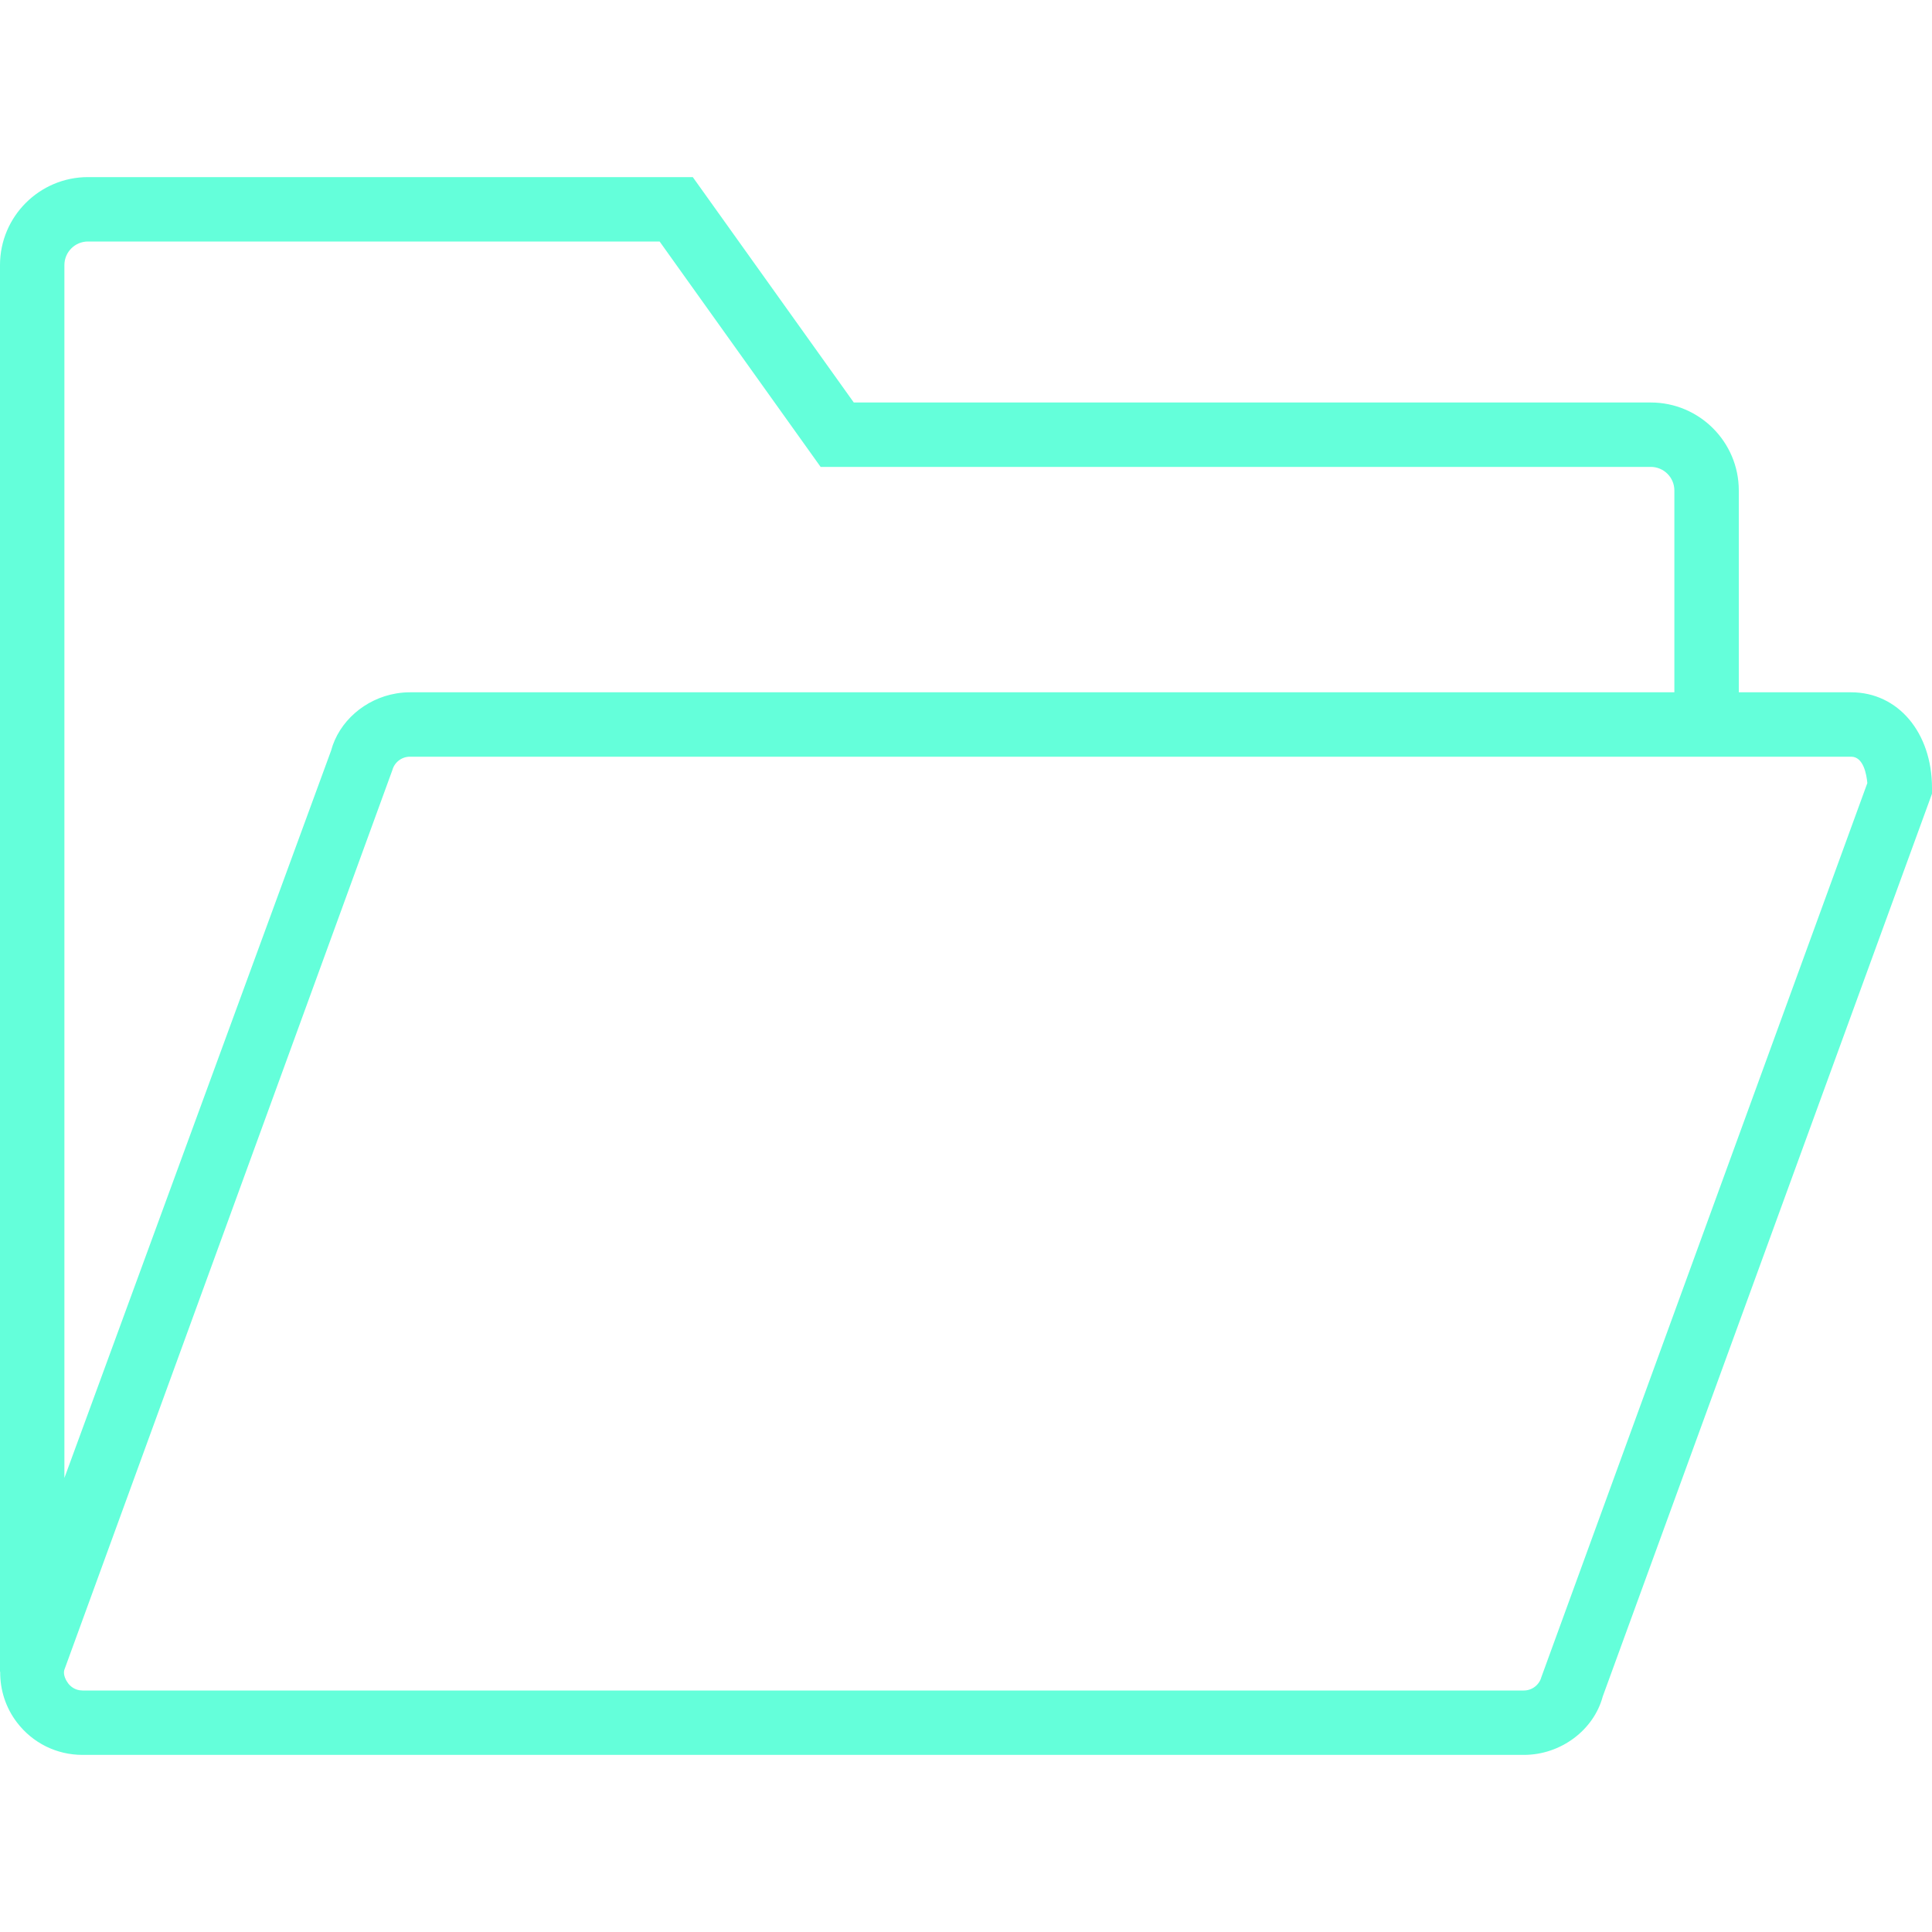
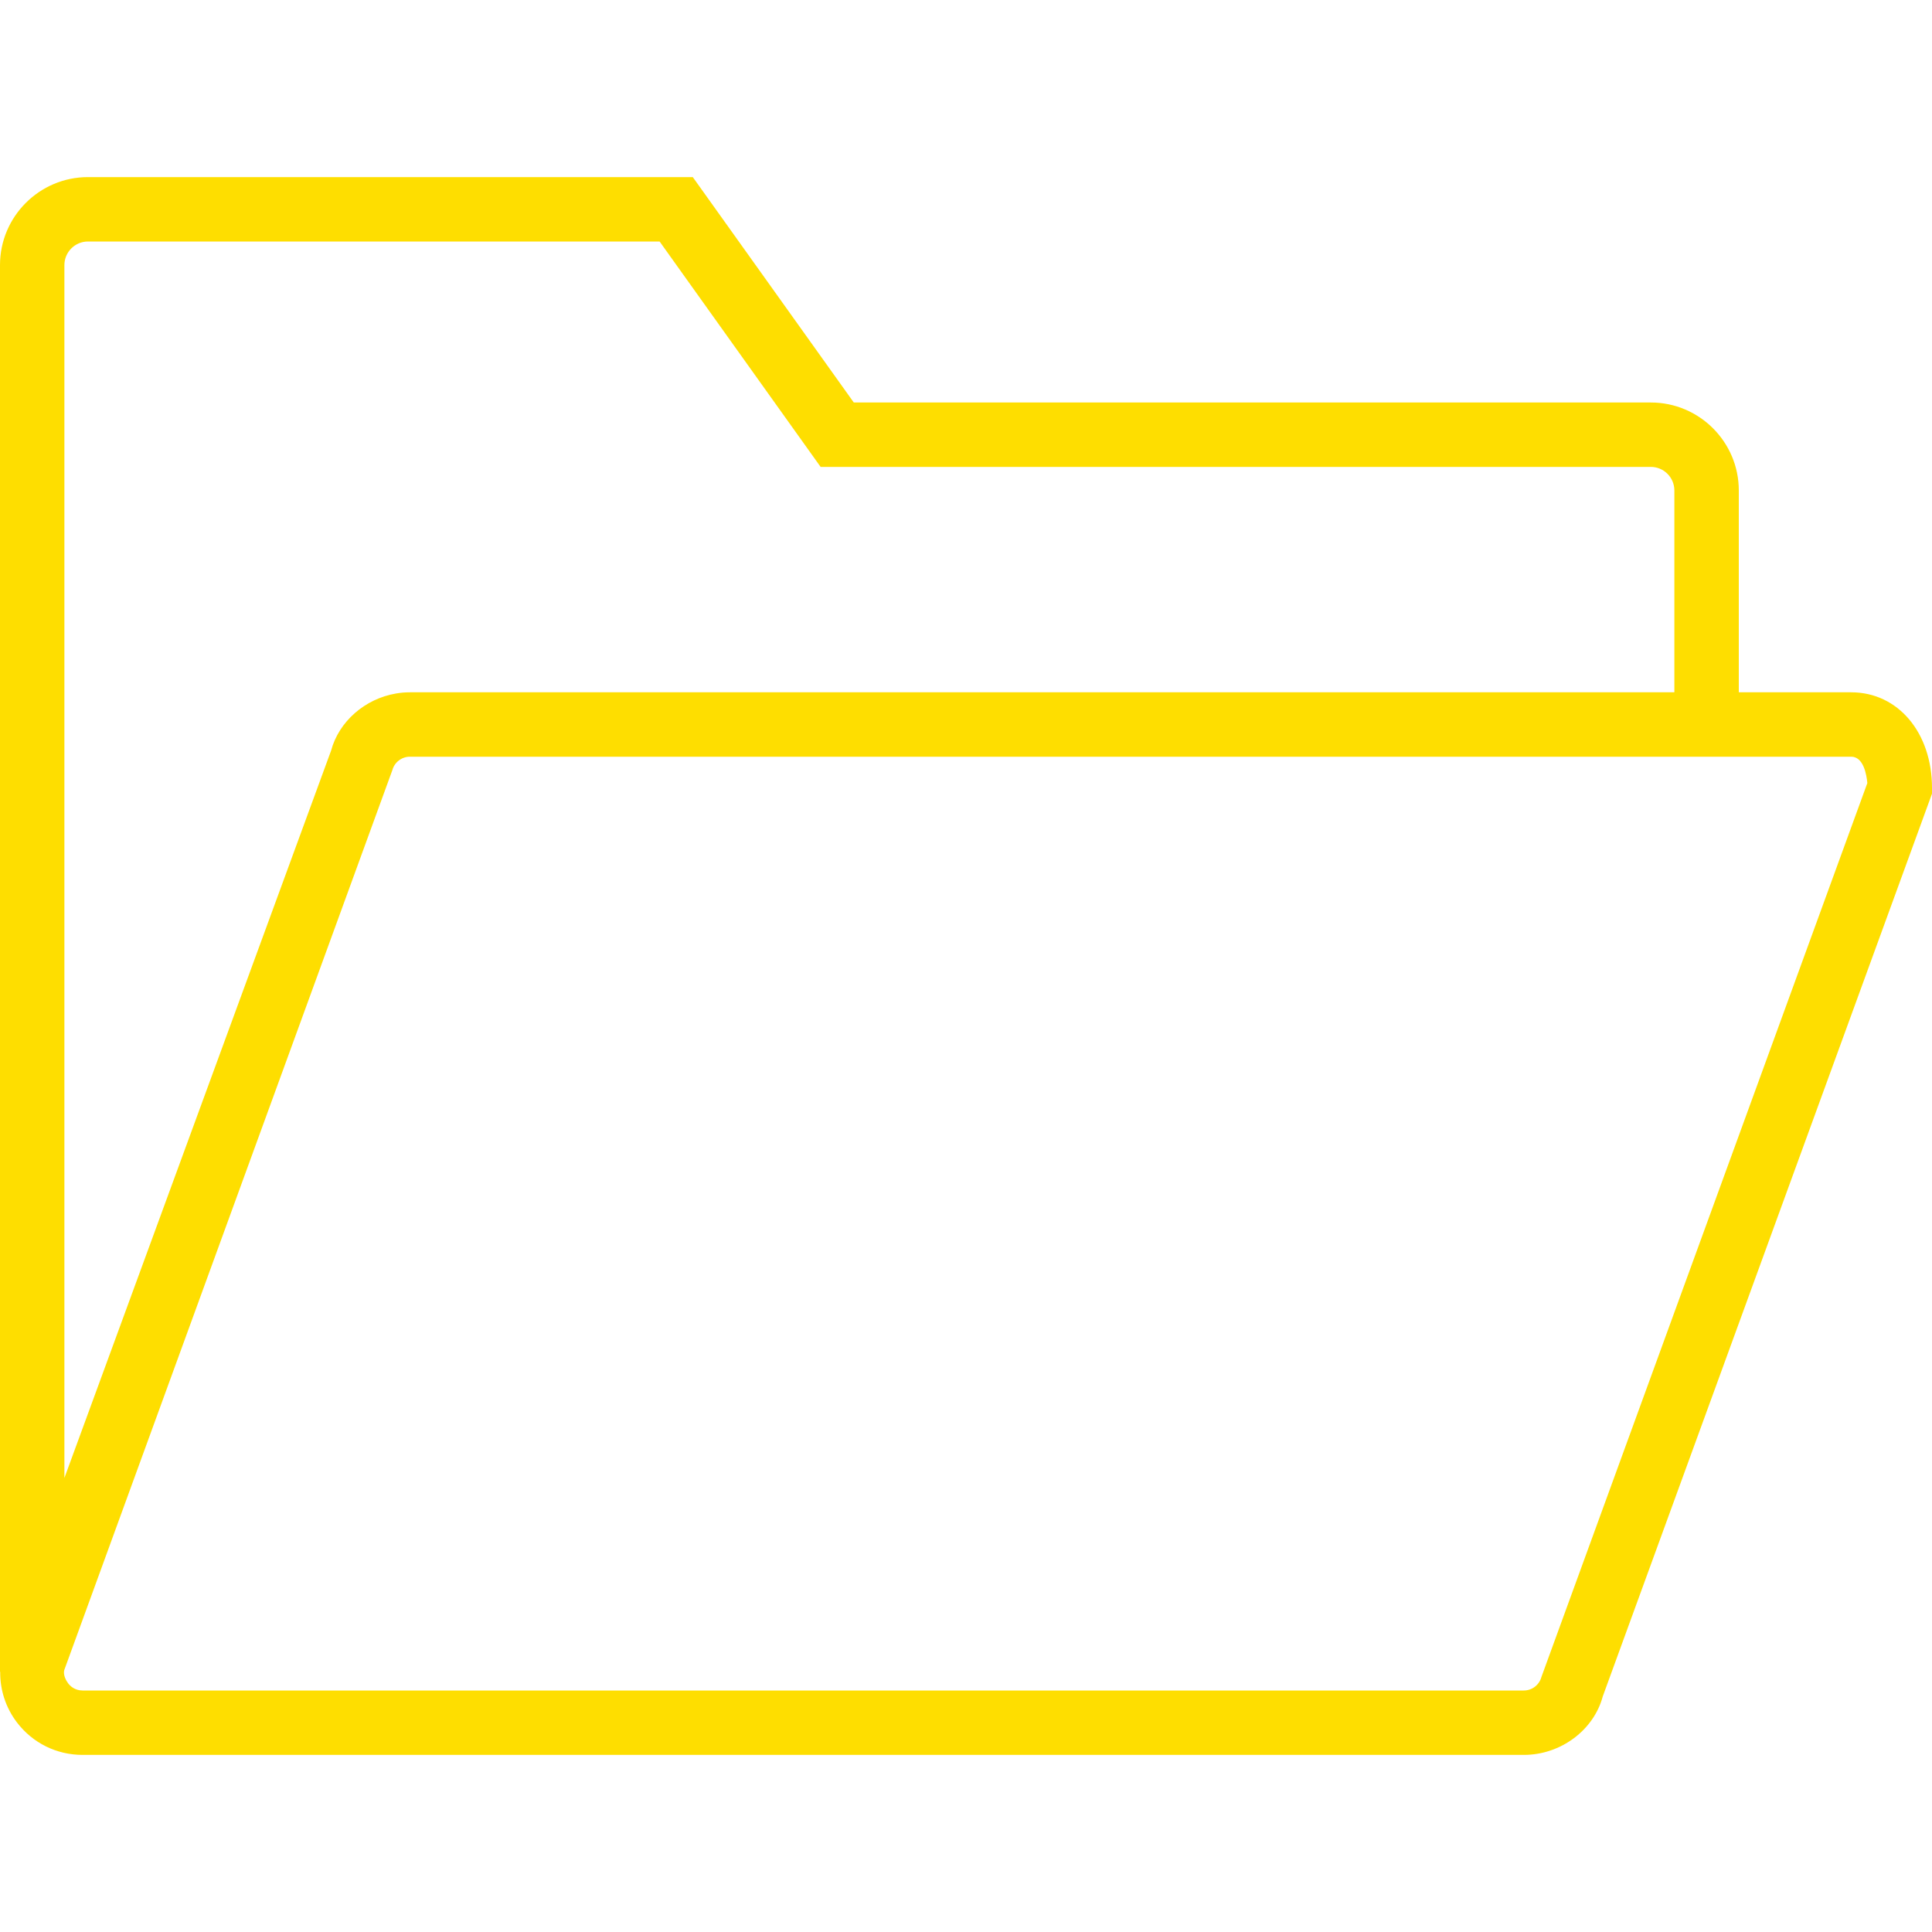
- <svg xmlns="http://www.w3.org/2000/svg" fill="#64ffda" role="img" viewBox="0 0 60 60">
+ <svg xmlns="http://www.w3.org/2000/svg" fill="#FEDE00" role="img" viewBox="0 0 60 60">
  <path d="M57.49,21.5H54v-6.268c0-1.507-1.226-2.732-2.732-2.732H26.515l-5-7H2.732C1.226,5.5,0,6.726,0,8.232v43.687l0.006,0                                         c-0.005,0.563,0.17,1.114,0.522,1.575C1.018,54.134,1.76,54.5,2.565,54.5h44.759c1.156,0,2.174-0.779,2.45-1.813L60,24.649v-0.177                                         C60,22.75,58.944,21.5,57.49,21.5z M2,8.232C2,7.828,2.329,7.5,2.732,7.5h17.753l5,7h25.782c0.404,0,0.732,0.328,0.732,0.732V21.5                                         H12.731c-0.144,0-0.287,0.012-0.426,0.036c-0.973,0.163-1.782,0.873-2.023,1.776L2,45.899V8.232z M47.869,52.083                                         c-0.066,0.245-0.291,0.417-0.545,0.417H2.565c-0.243,0-0.385-0.139-0.448-0.222c-0.063-0.082-0.16-0.256-0.123-0.408l10.191-27.953                                         c0.066-0.245,0.291-0.417,0.545-0.417H54h3.49c0.38,0,0.477,0.546,0.502,0.819L47.869,52.083z" />
</svg>
